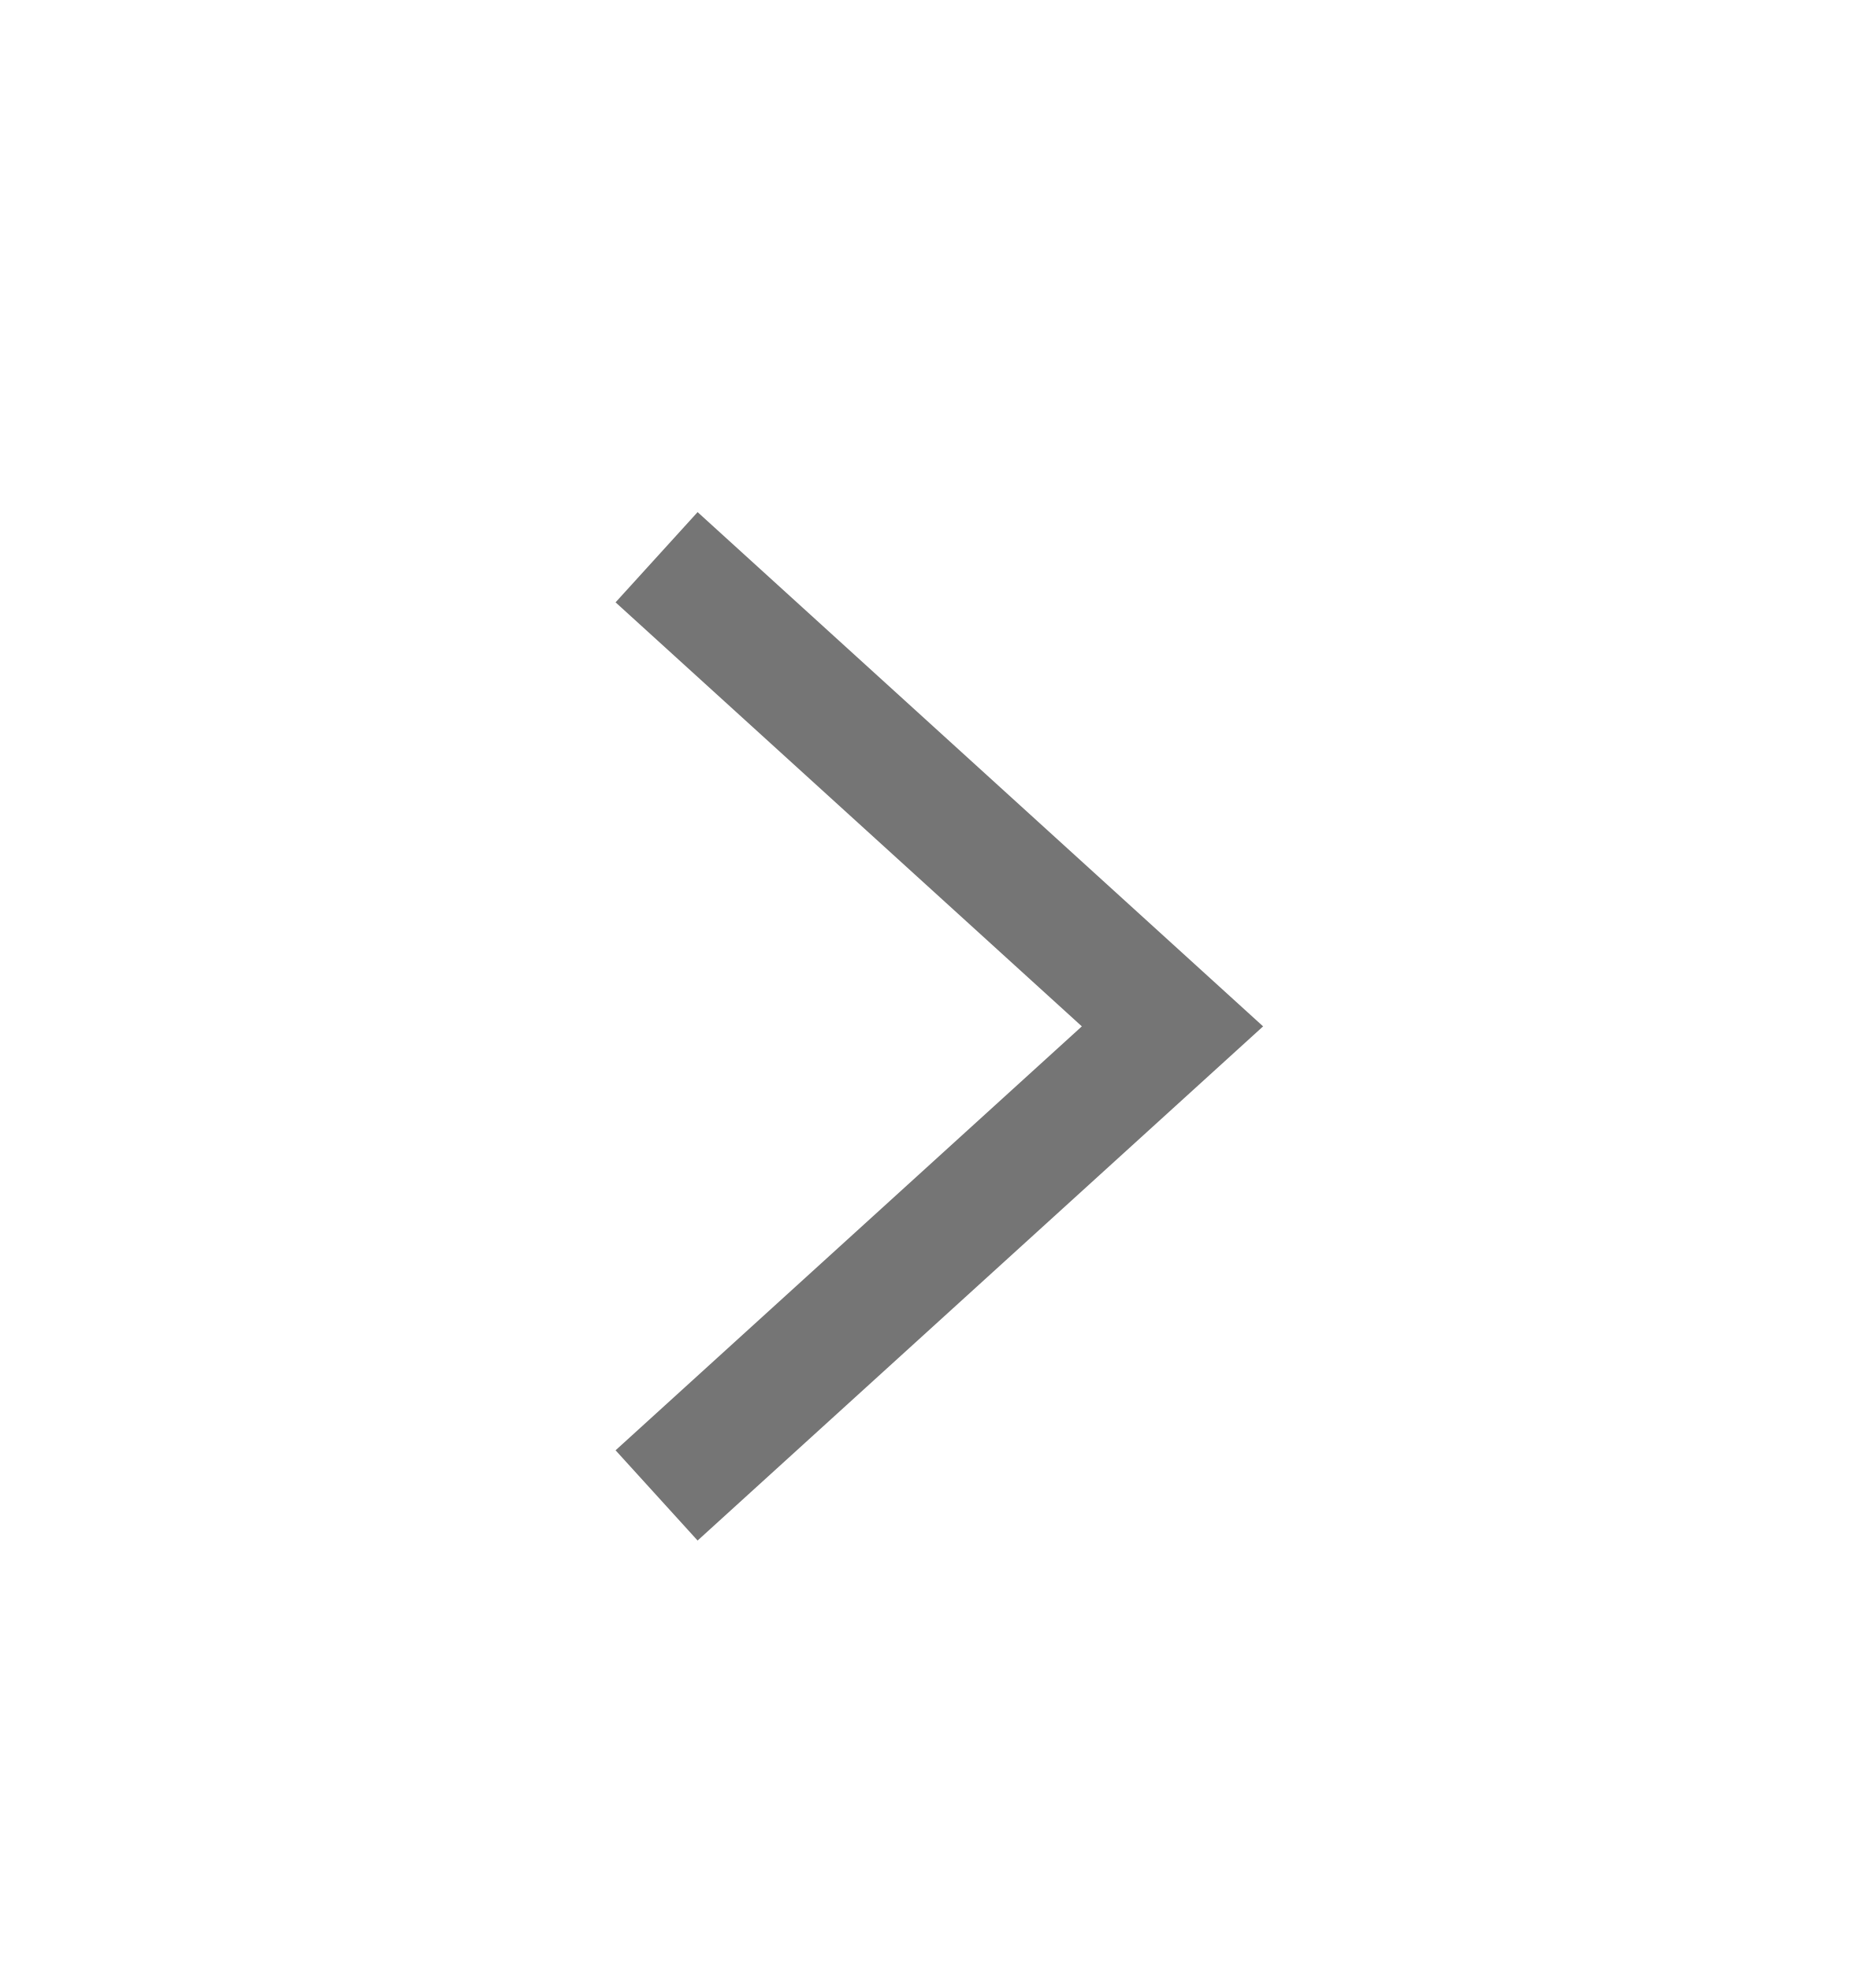
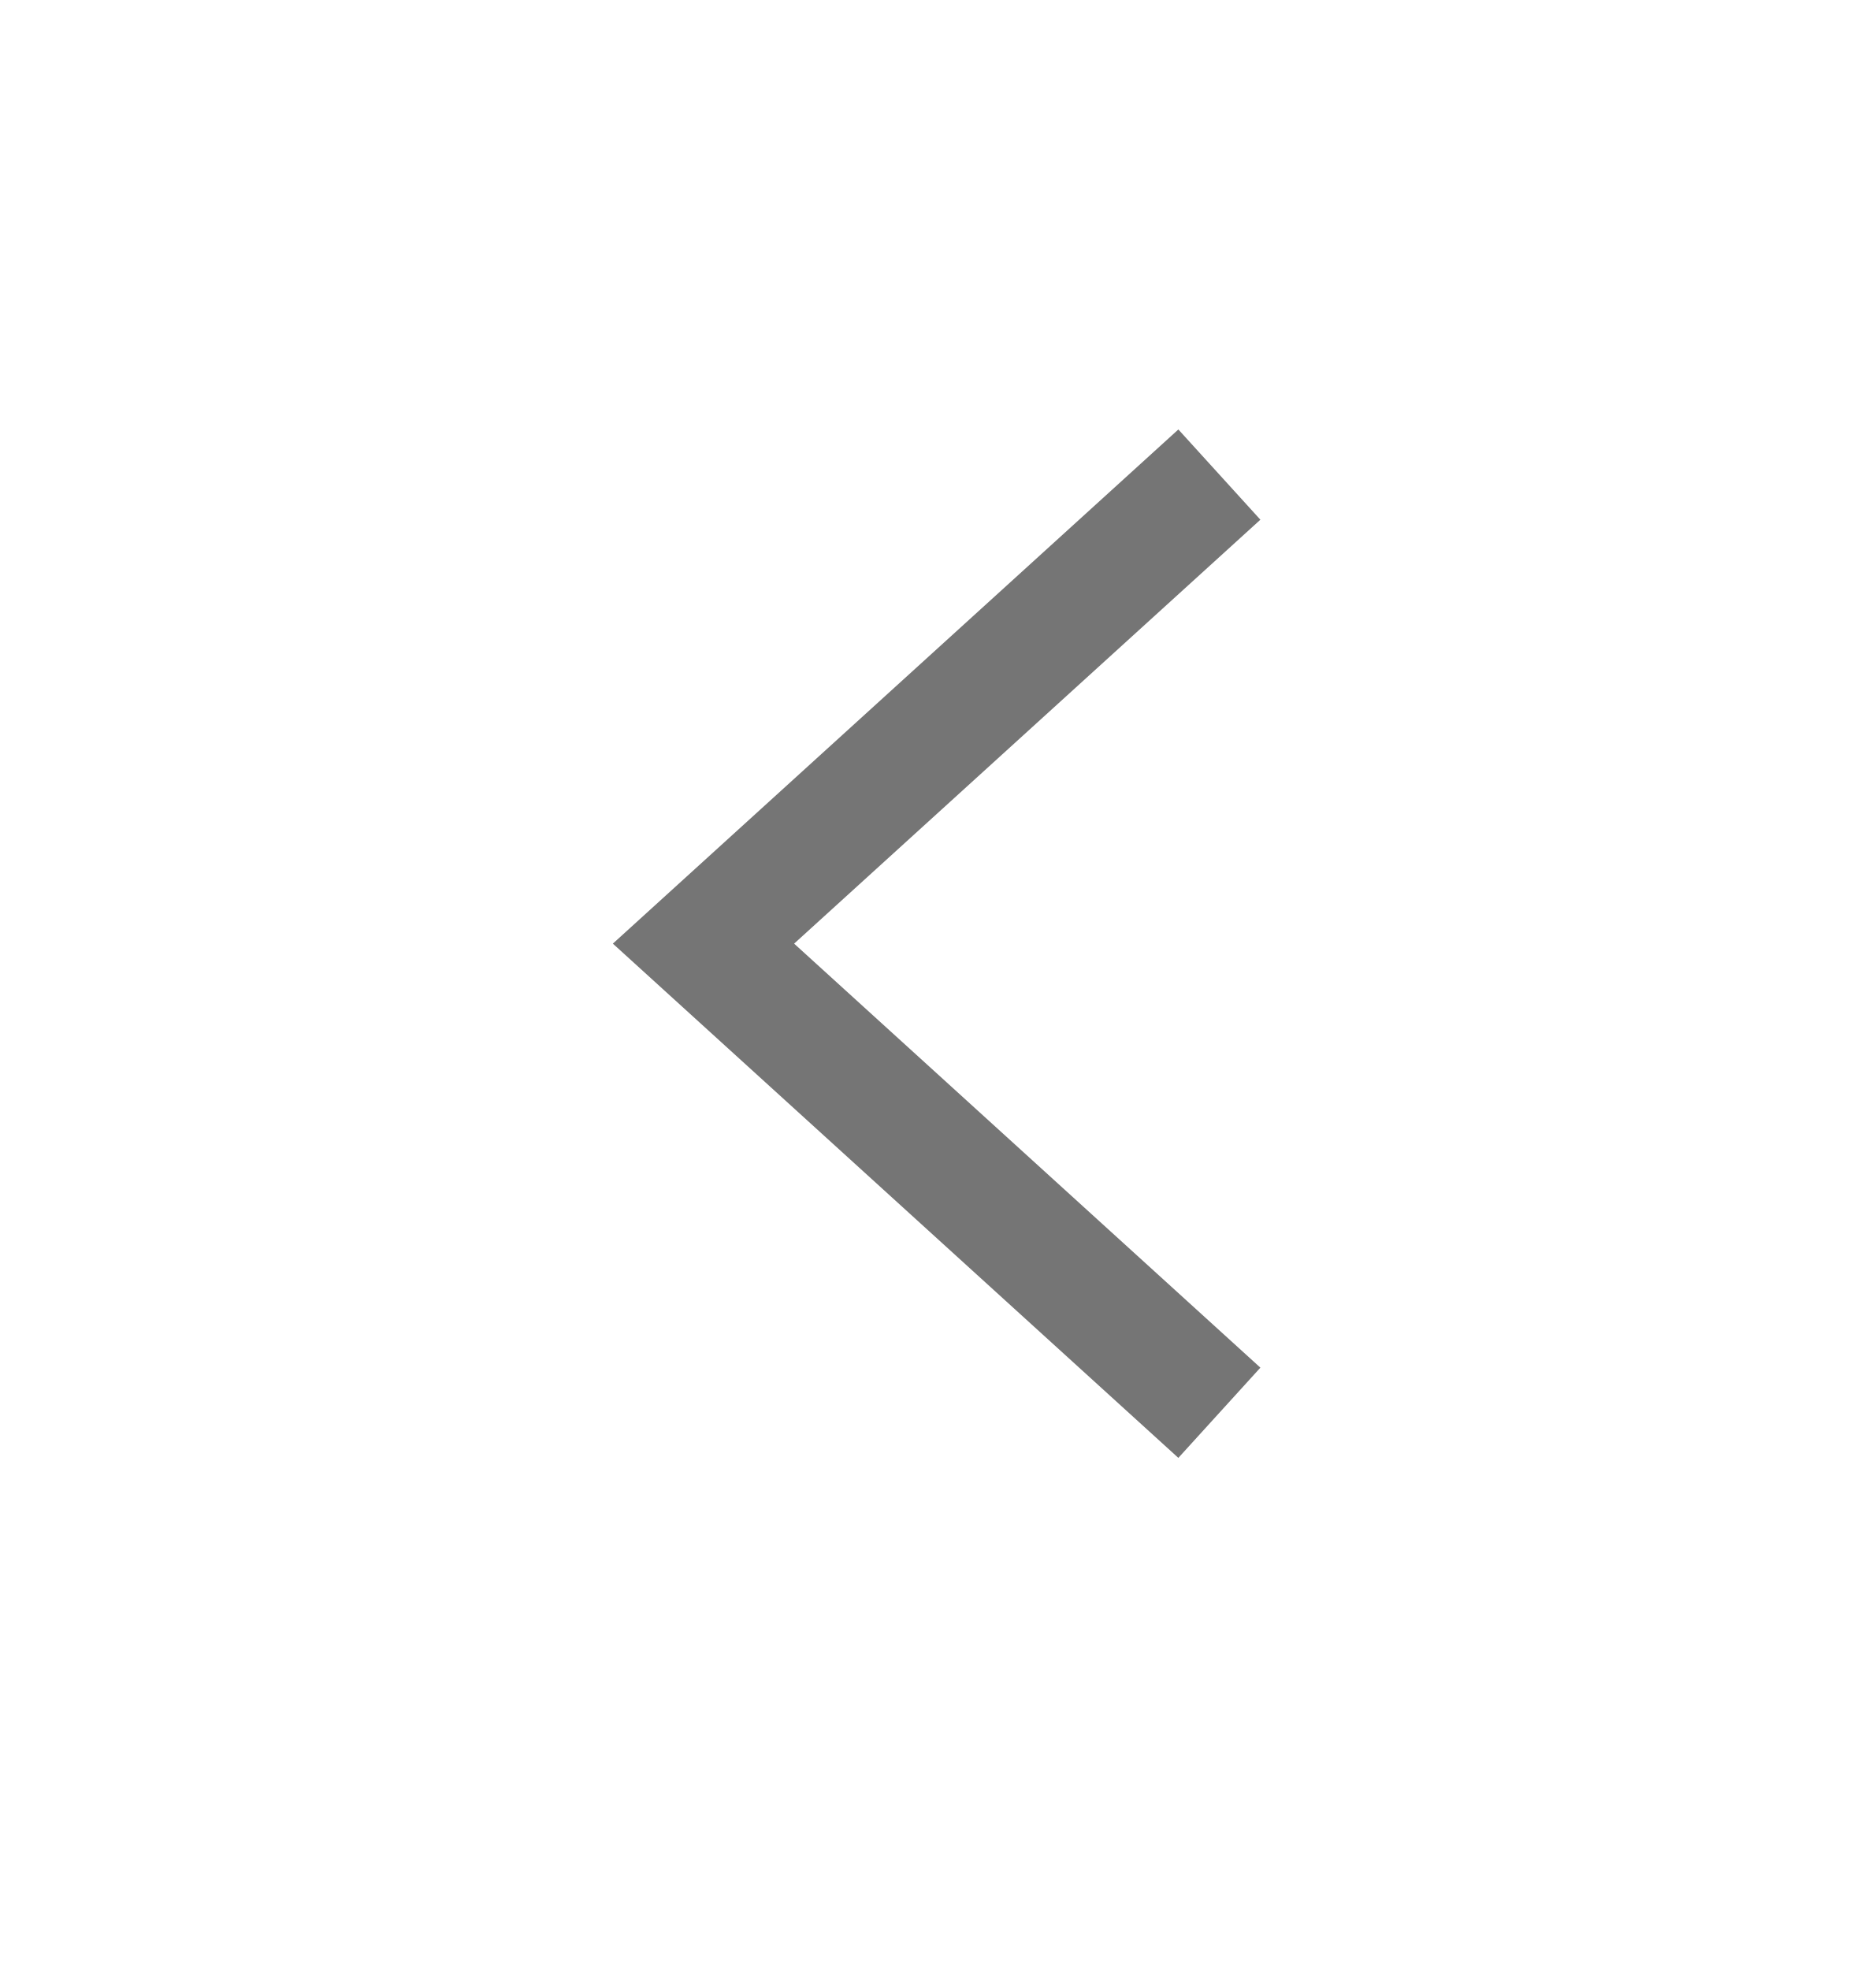
<svg xmlns="http://www.w3.org/2000/svg" width="20" height="21" viewBox="0 0 20 21" fill="none">
-   <path d="M7 5.94L12.5 10.941L7 15.941" stroke="#757575" stroke-width="1.3" stroke-miterlimit="10" />
+   <path transform="rotate(180 10 10.5)" d="M7 5.94L12.5 10.941L7 15.941" stroke="#757575" stroke-width="1.3" stroke-miterlimit="10" />
</svg>
